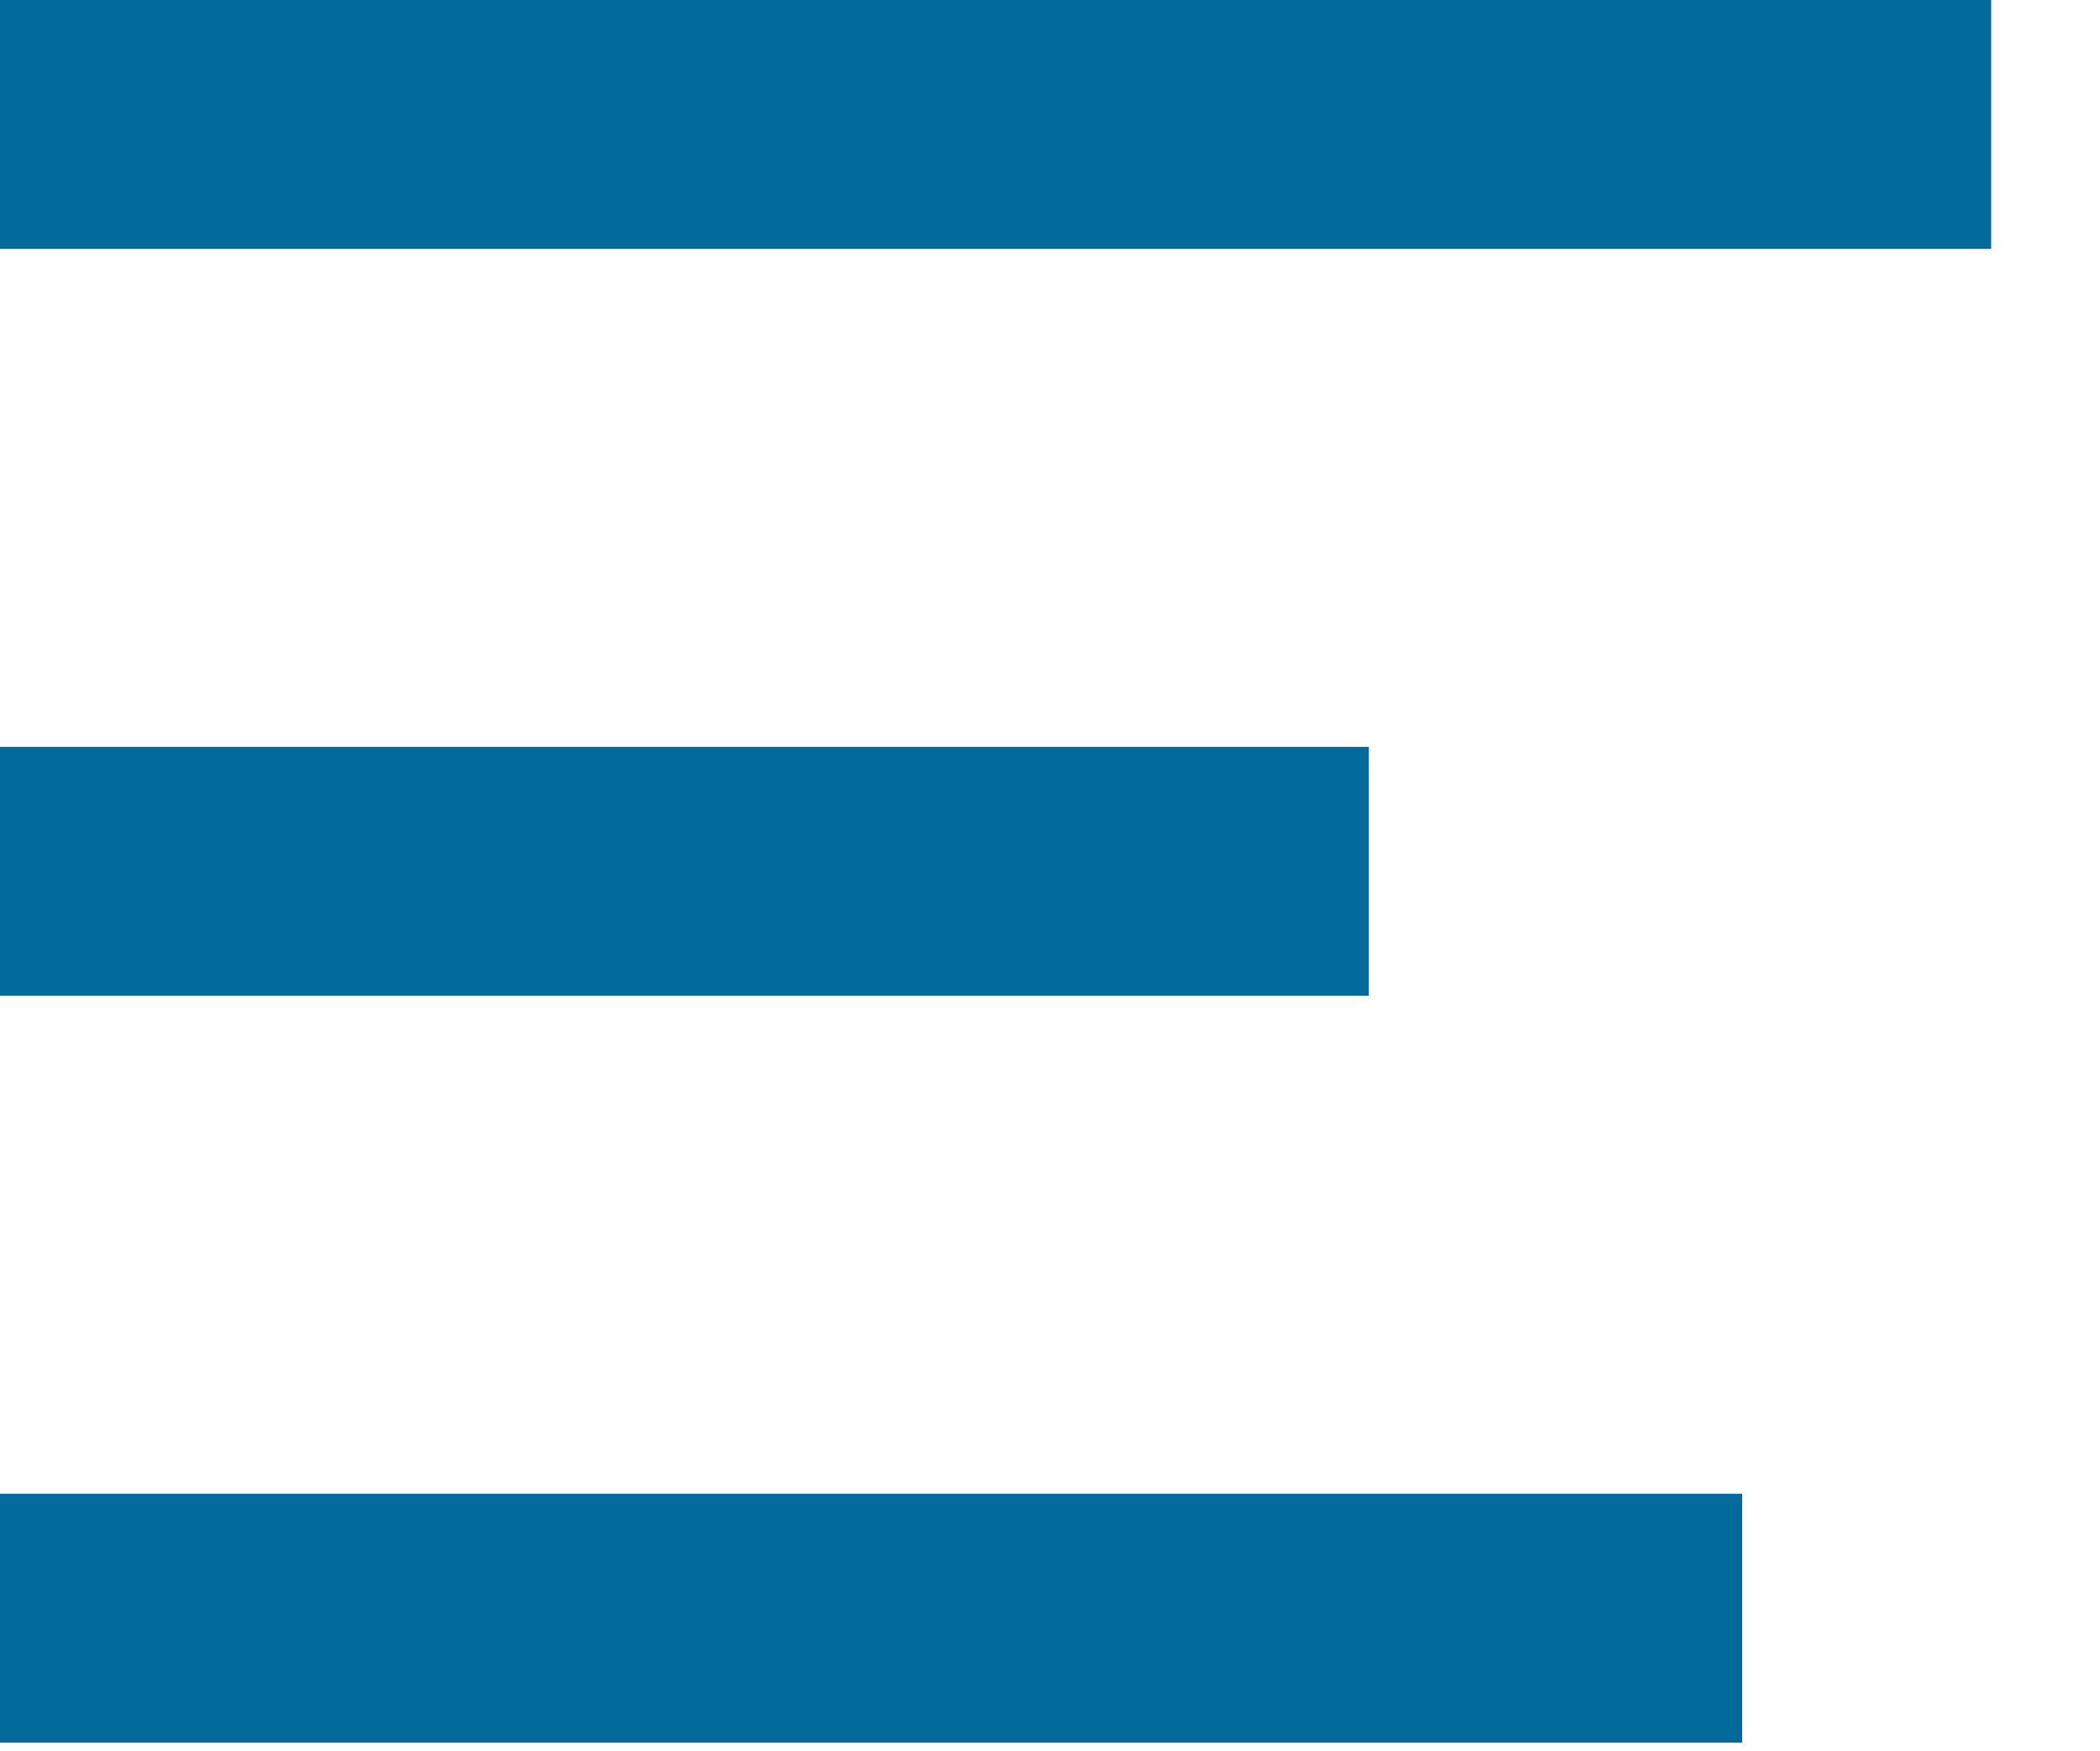
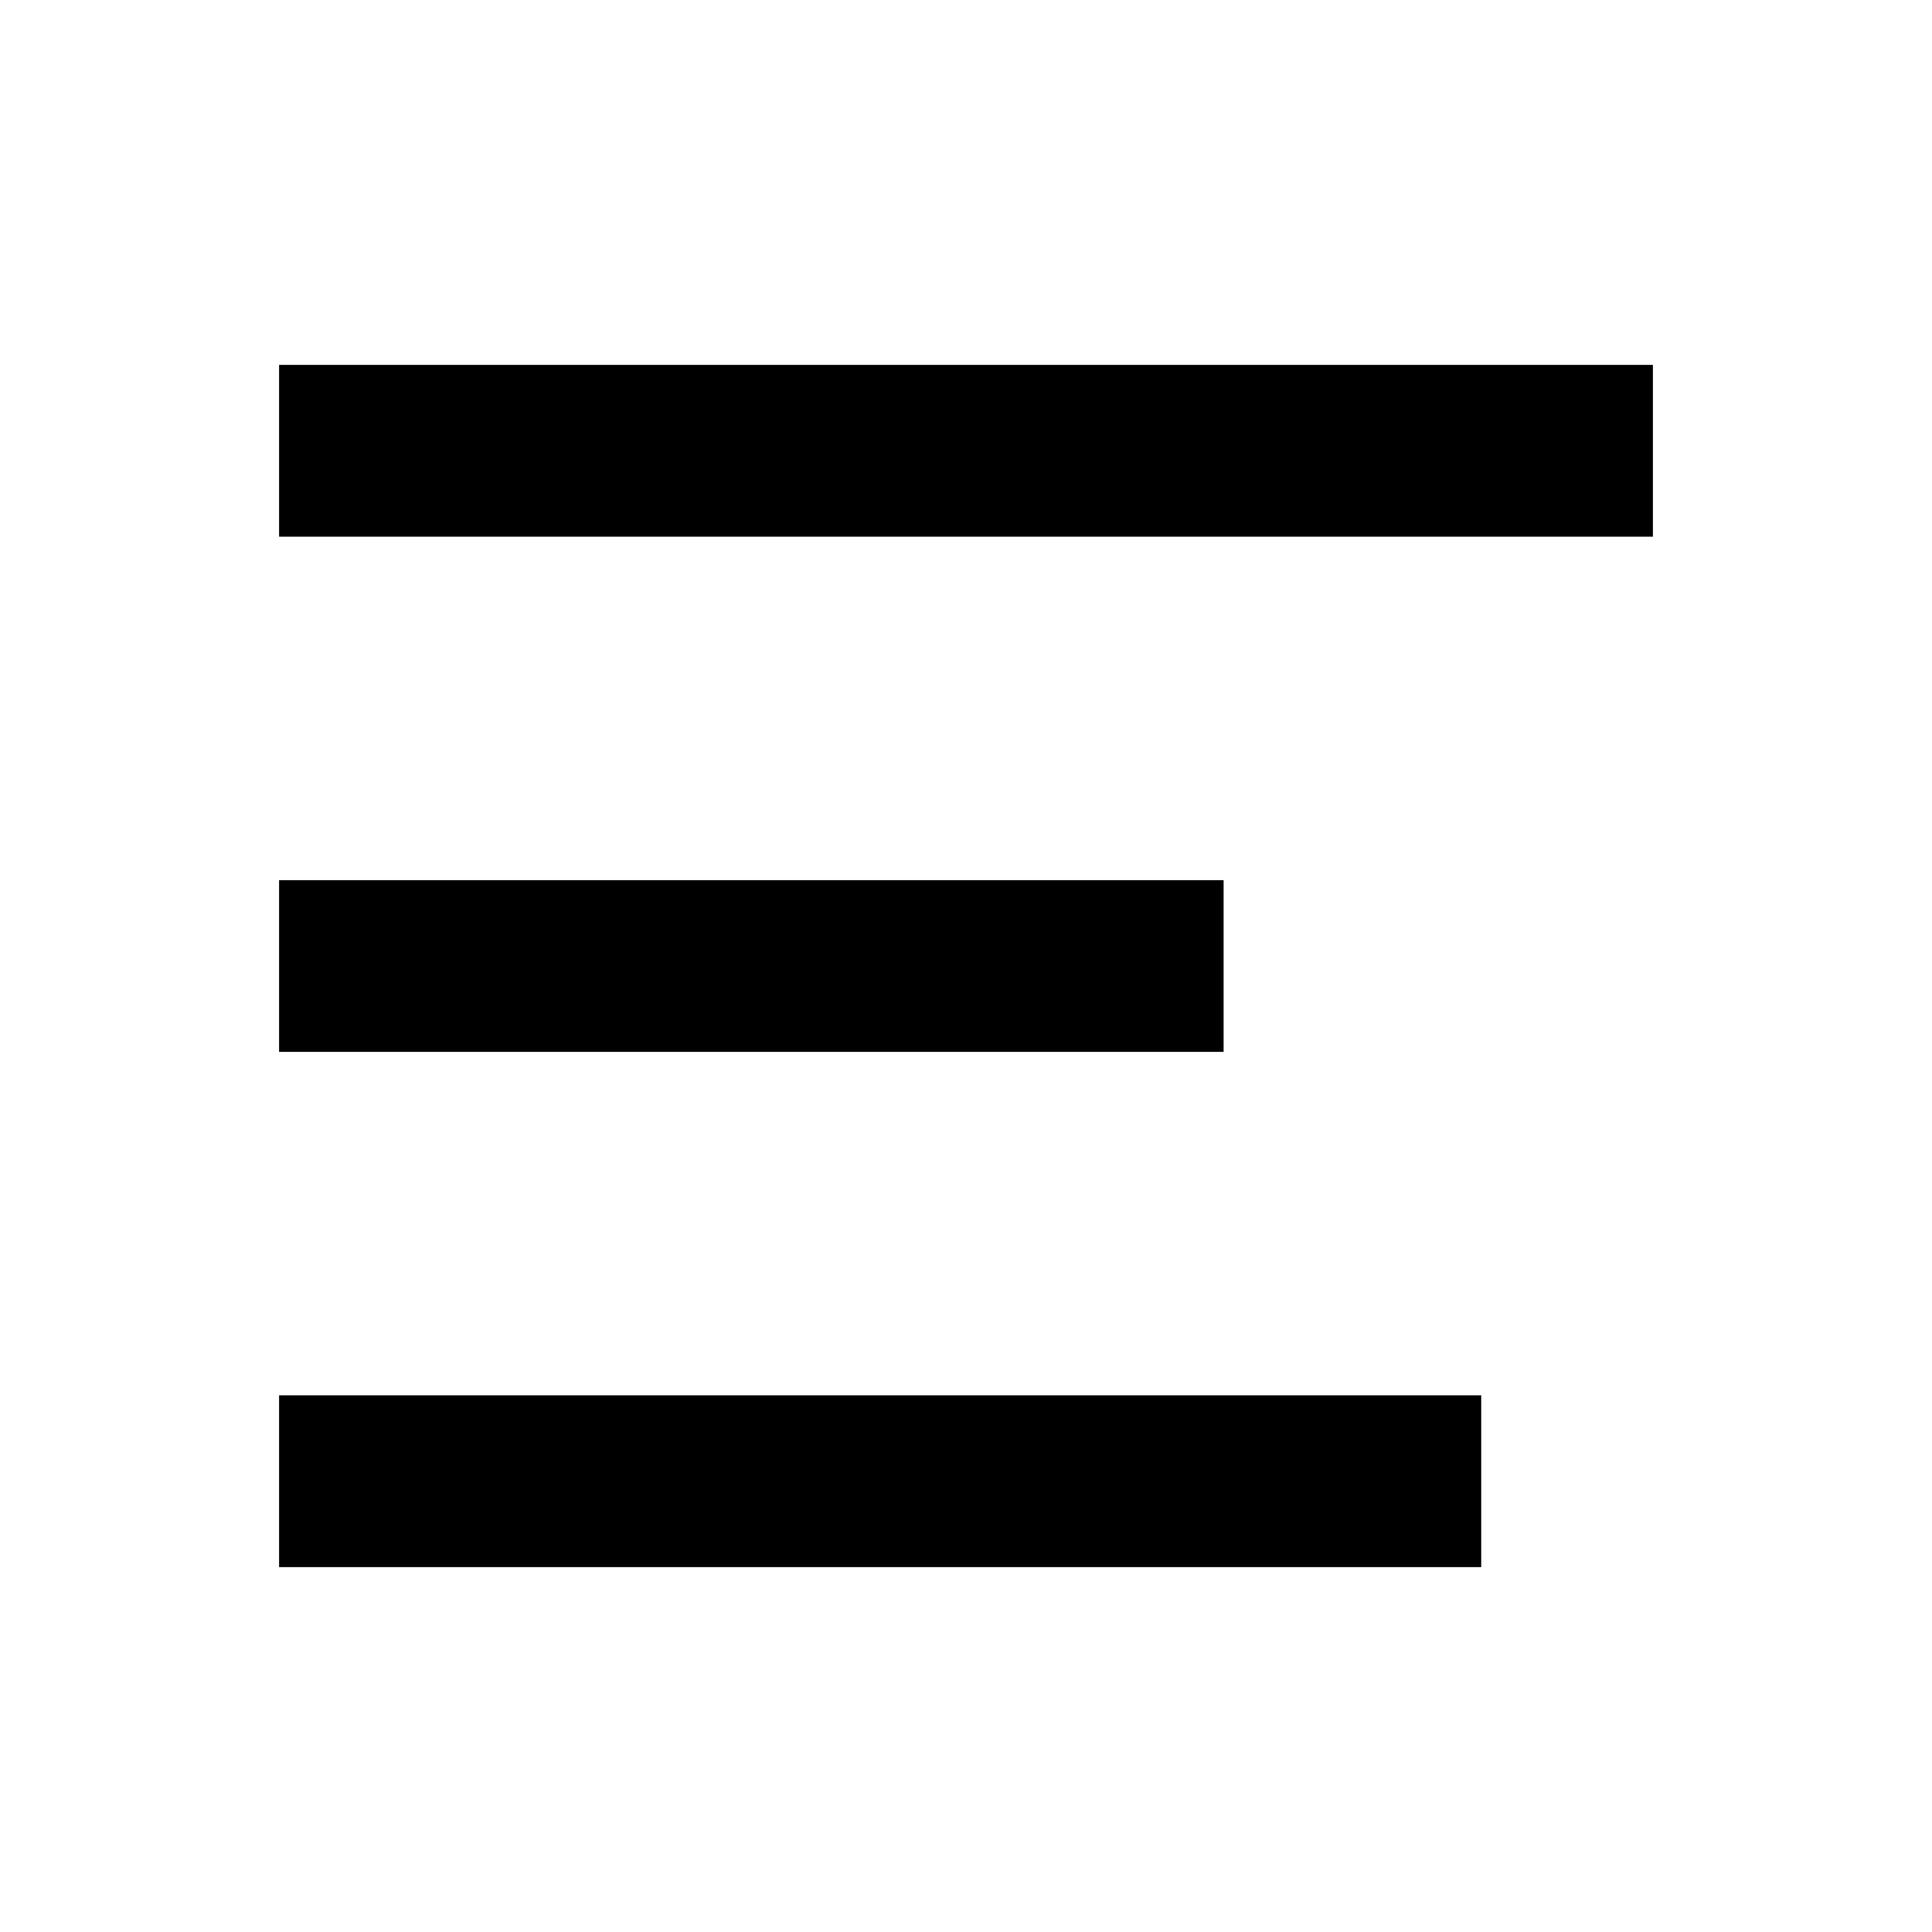
- <svg xmlns="http://www.w3.org/2000/svg" width="18" height="15" viewBox="0 0 18 15" fill="none">
-   <path fill-rule="evenodd" clip-rule="evenodd" d="M0 0H17.067V2.133H0V0ZM8.16027e-05 6.4H11.733V8.533H8.16027e-05V6.4ZM14.933 12.8H8.16027e-05V14.933H14.933V12.8Z" fill="#026B9C" />
+ <svg xmlns="http://www.w3.org/2000/svg" width="24" height="24" viewBox="0 0 24 24">
+   <path fill-rule="evenodd" clip-rule="evenodd" d="M3.467 4.533H20.533V6.667H3.467V4.533ZM3.467 10.934H15.2V13.067H3.467V10.934ZM18.4 17.333H3.467V19.467H18.4V17.333Z" class="fill-1" fill="black" />
</svg>
